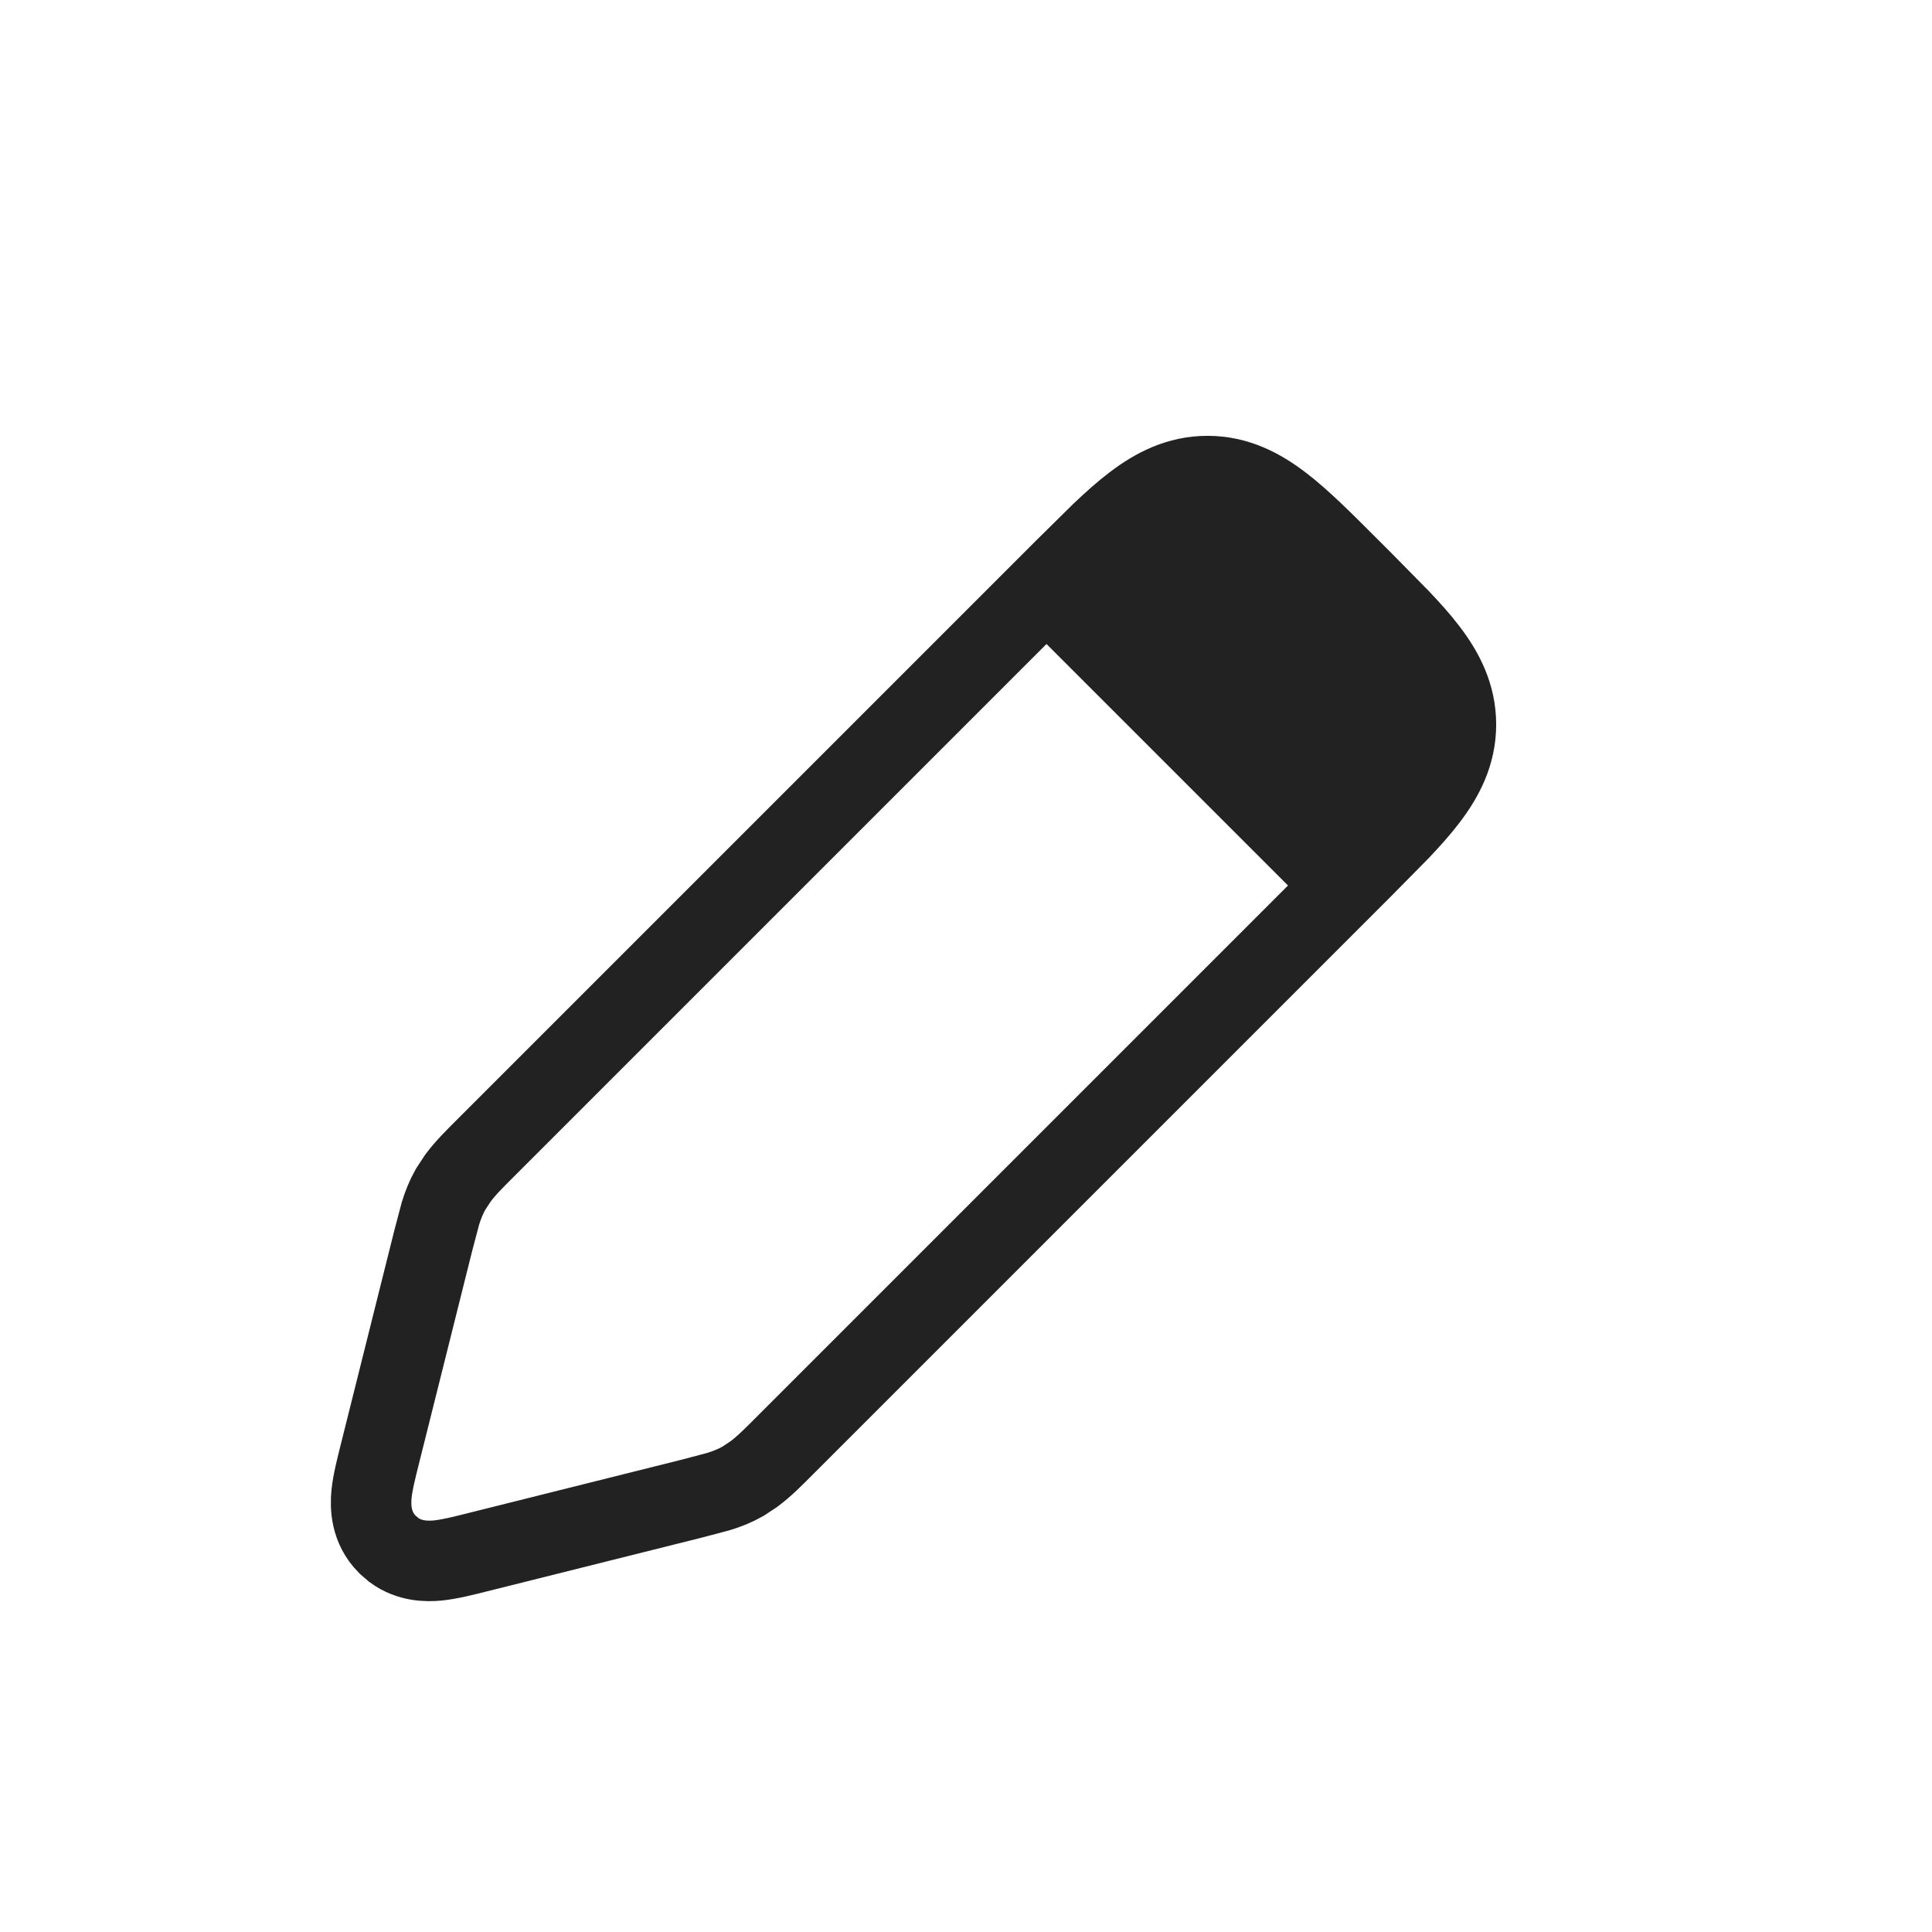
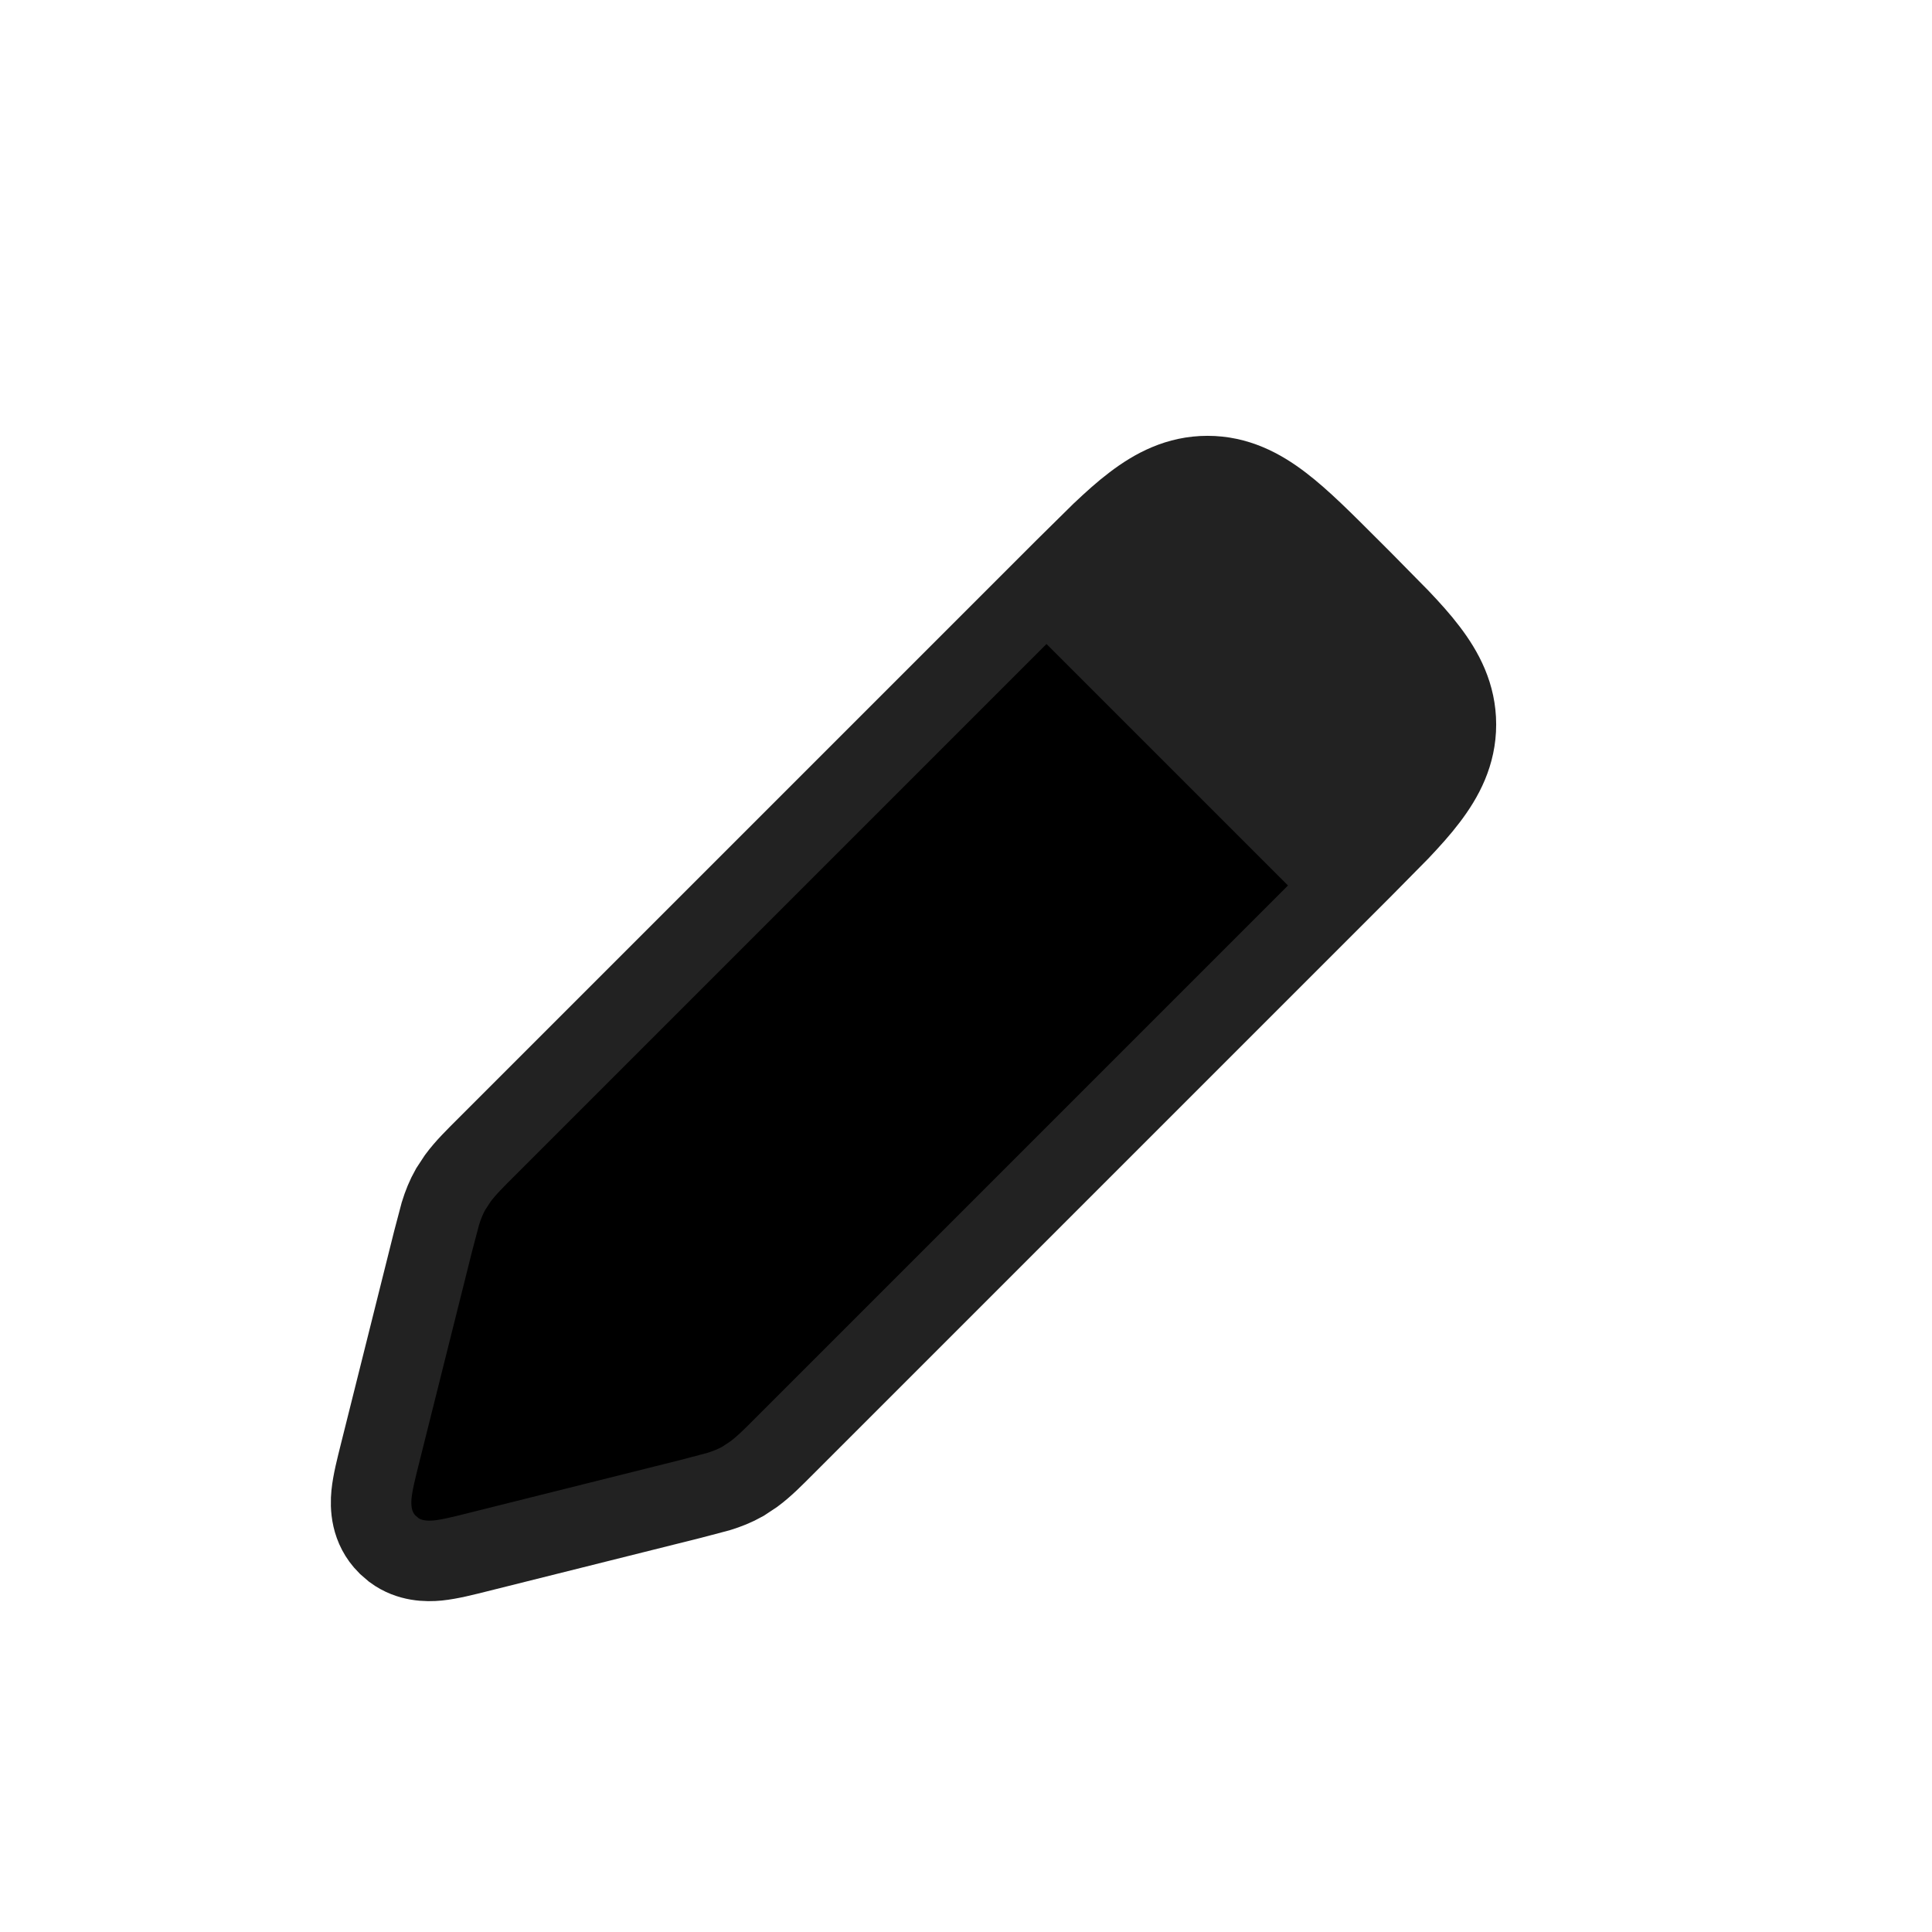
- <svg xmlns="http://www.w3.org/2000/svg" width="24" height="24" viewBox="0 0 24 24" fill="none">
+ <svg xmlns="http://www.w3.org/2000/svg" width="24" height="24" viewBox="0 0 24 24" fill="currentColor">
  <path d="M15 5.914C15.36 5.914 15.653 6.066 15.916 6.267C16.167 6.458 16.444 6.737 16.768 7.061L16.939 7.232L17.386 7.686C17.52 7.827 17.638 7.958 17.733 8.084C17.934 8.347 18.086 8.64 18.086 9C18.086 9.36 17.934 9.653 17.733 9.916C17.638 10.042 17.52 10.173 17.386 10.315L16.939 10.768L9.745 17.962C9.613 18.094 9.495 18.215 9.364 18.312L9.228 18.402C9.132 18.456 9.032 18.496 8.925 18.529L8.584 18.619L5.93 19.283C5.766 19.324 5.587 19.37 5.438 19.385C5.303 19.398 5.086 19.397 4.894 19.256L4.813 19.186C4.604 18.977 4.6 18.716 4.615 18.561C4.63 18.413 4.676 18.235 4.717 18.07L5.381 15.416L5.471 15.075C5.504 14.968 5.544 14.868 5.598 14.773L5.688 14.636C5.785 14.505 5.906 14.387 6.038 14.255L13.232 7.061L13.685 6.614C13.827 6.48 13.958 6.362 14.084 6.267C14.347 6.066 14.64 5.914 15 5.914Z" stroke="#222222" />
  <path d="M12.5 7.5L15.5 5.5L18.5 8.5L16.5 11.5L12.5 7.5Z" fill="#222222" />
</svg>
